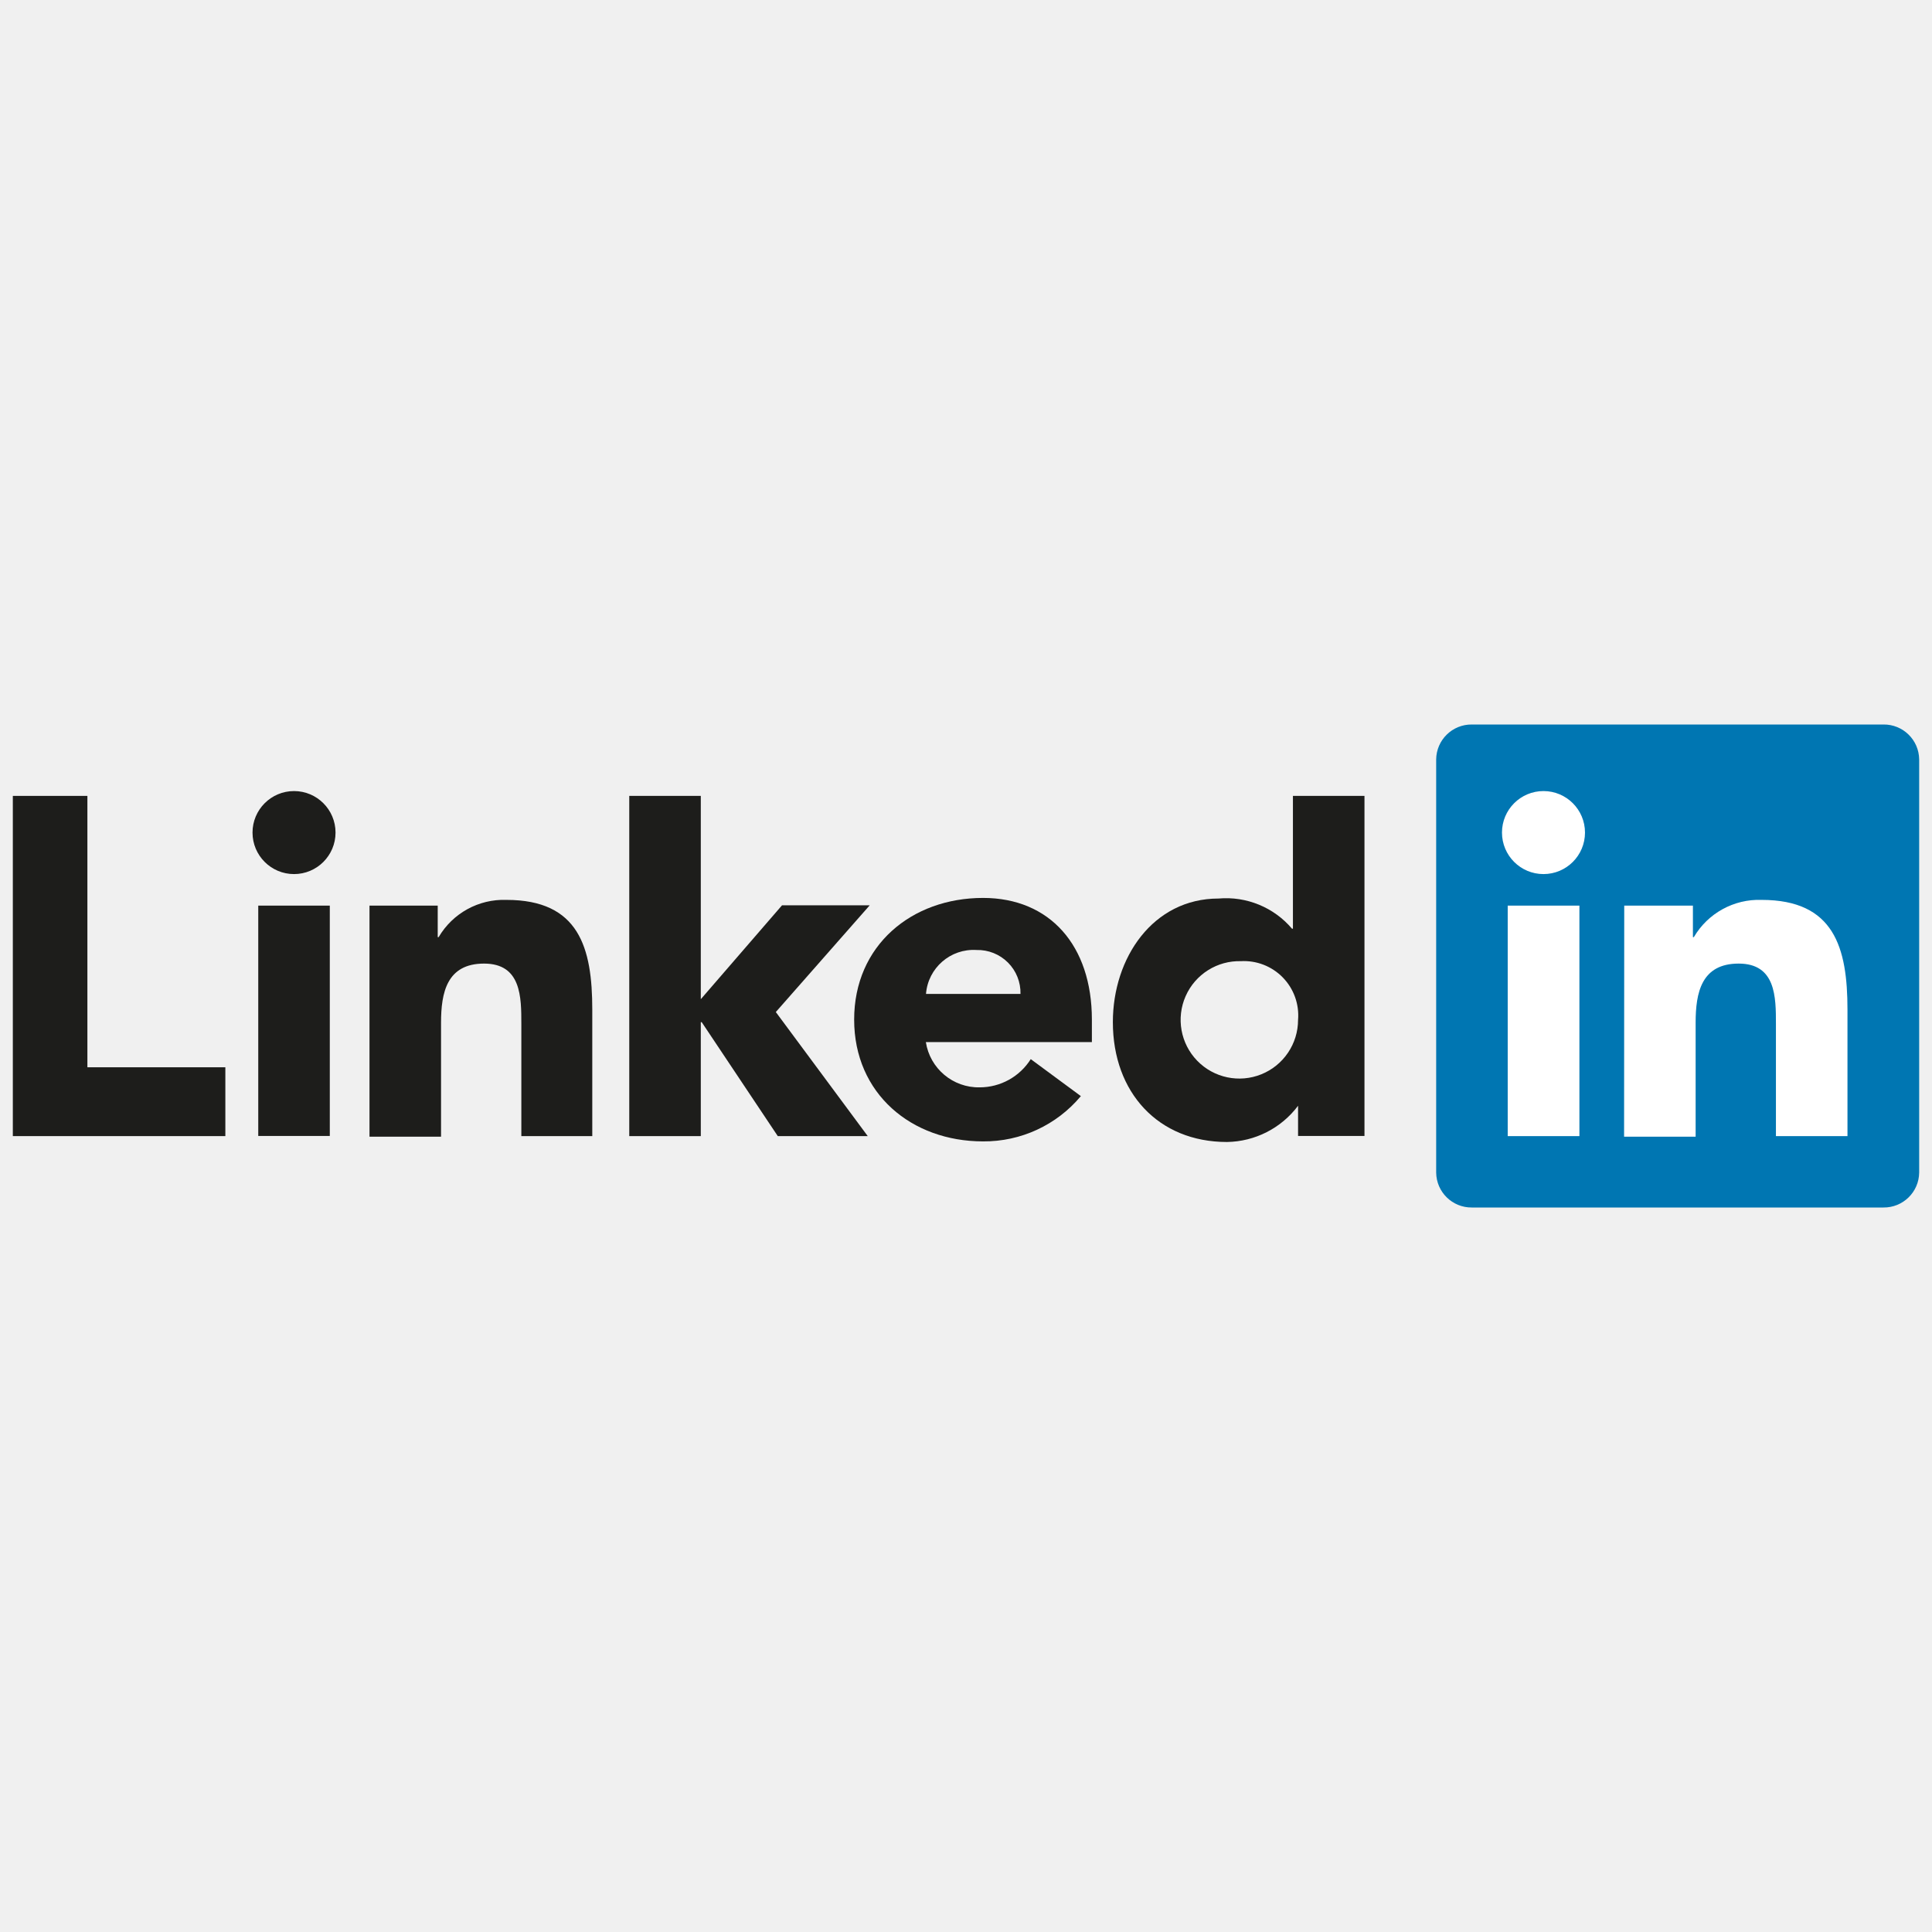
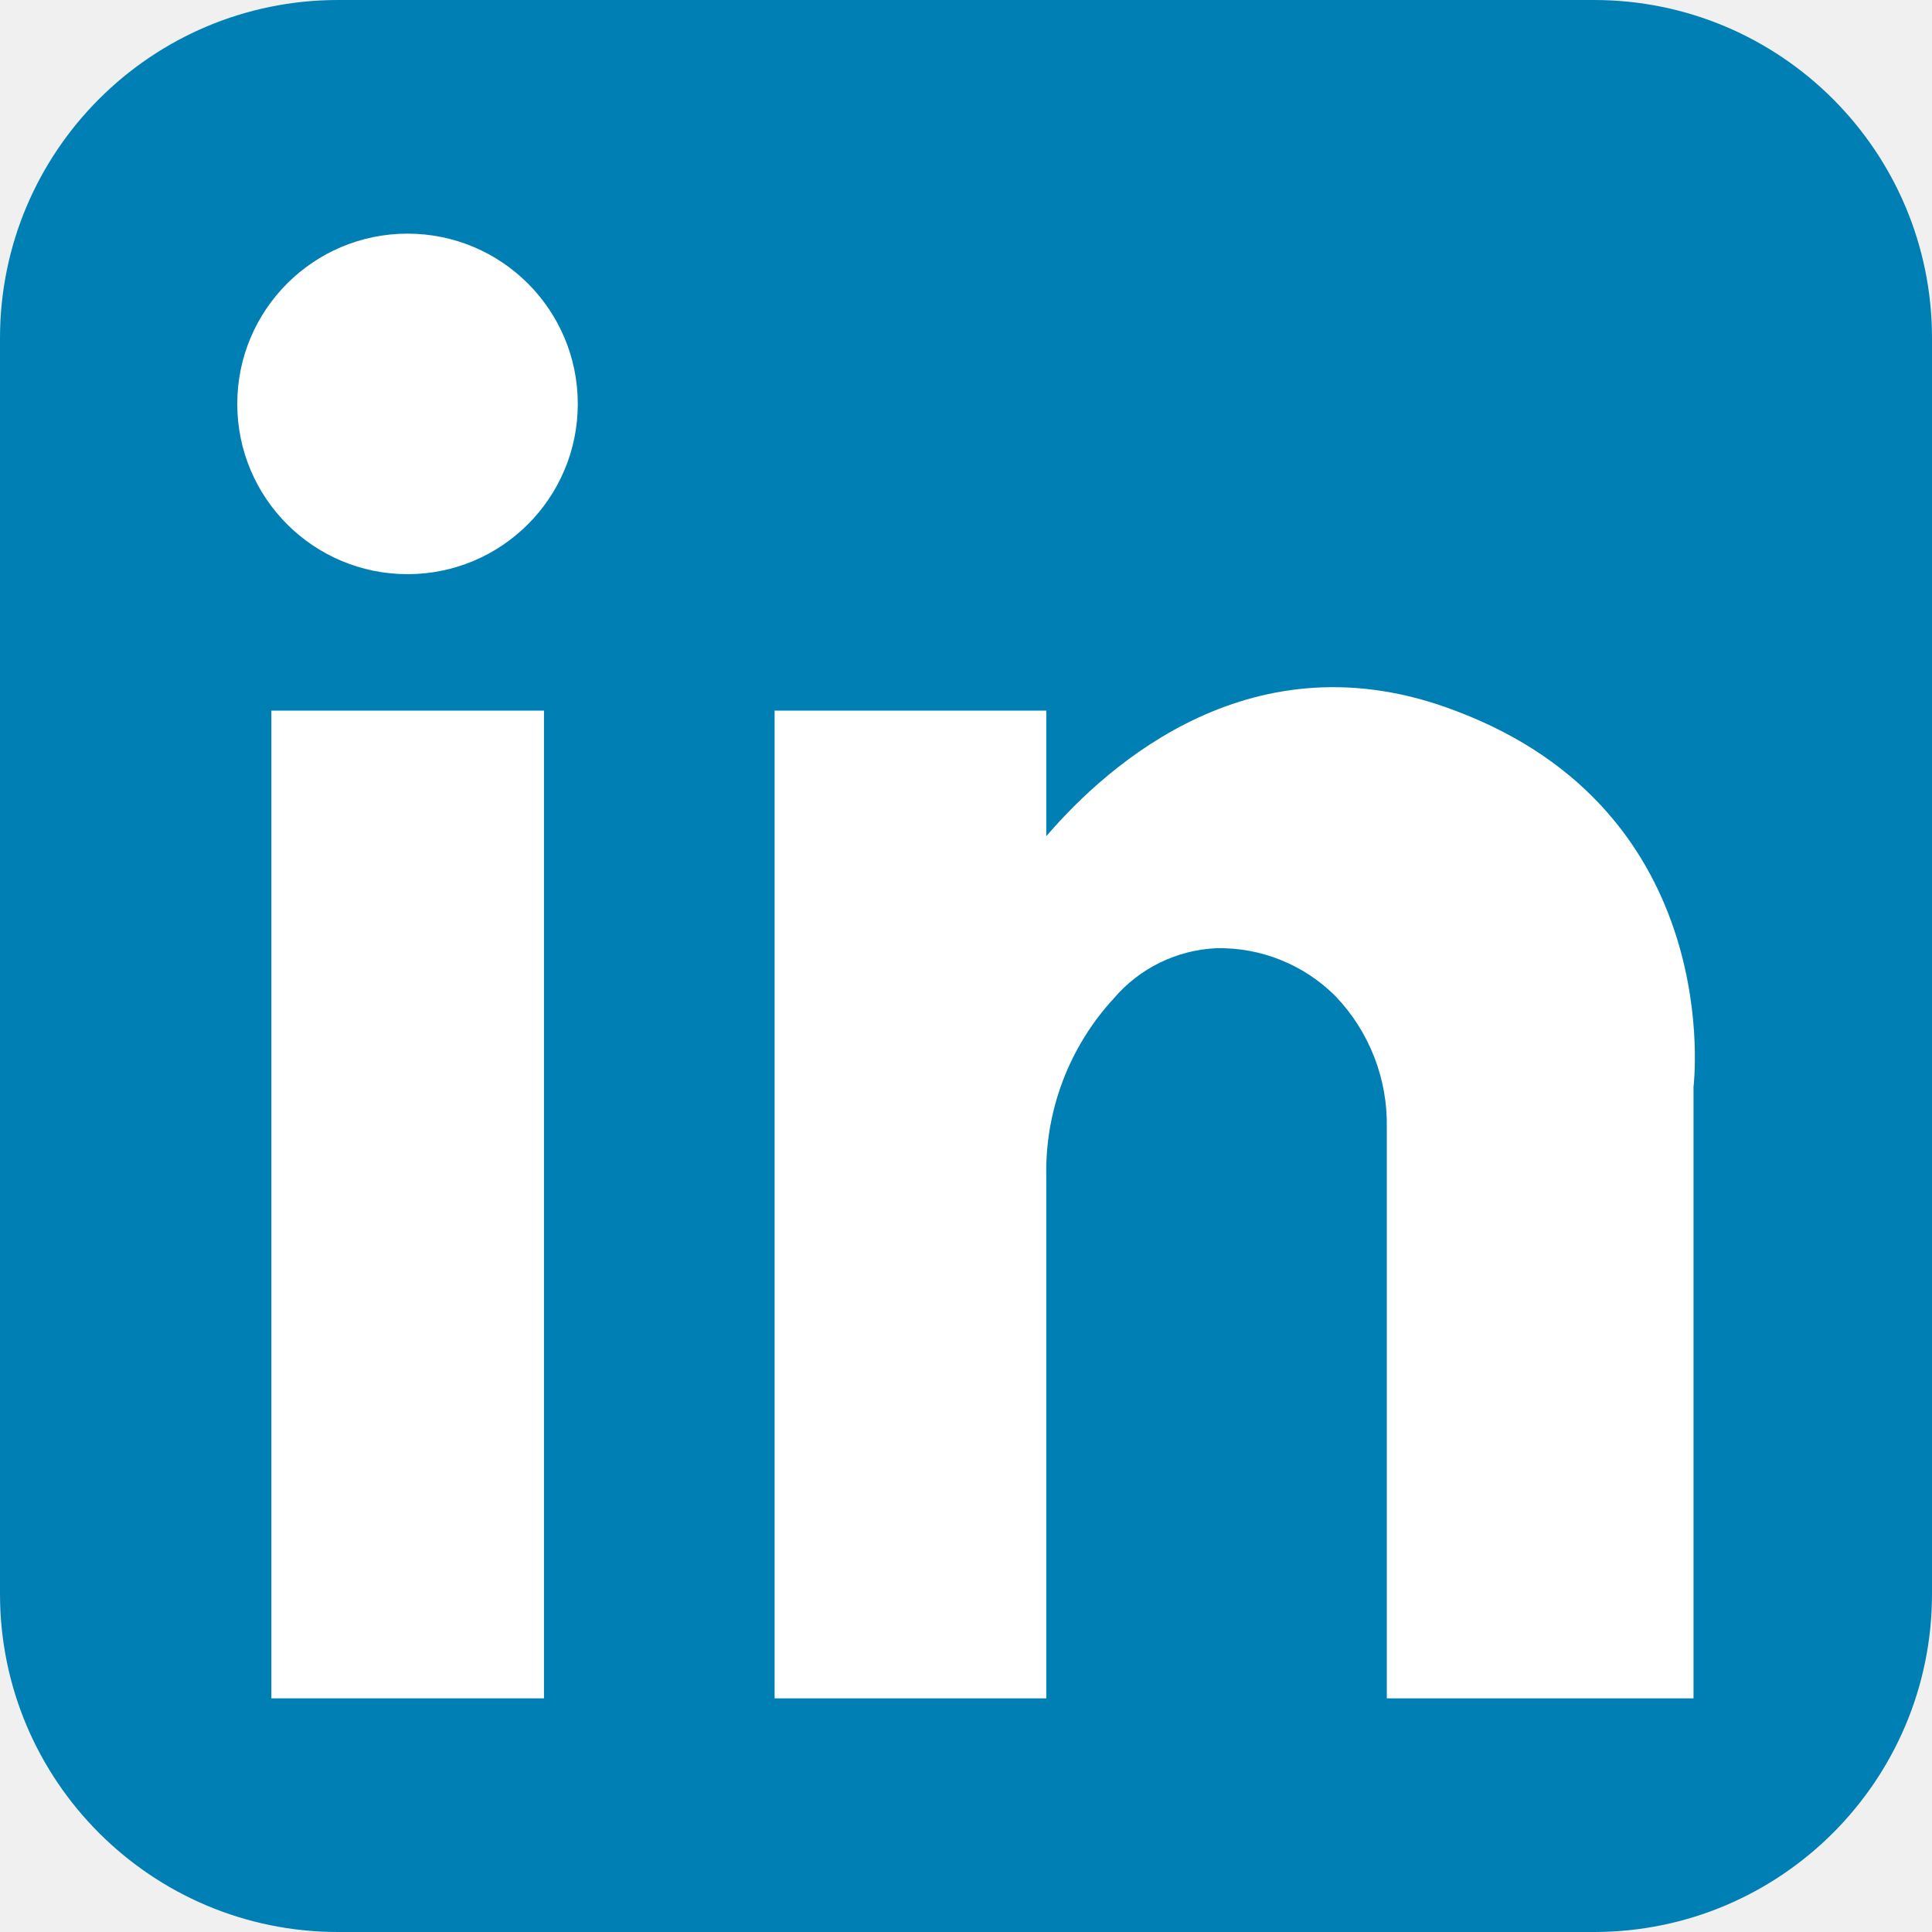
- <svg xmlns="http://www.w3.org/2000/svg" id="Linkedin" viewBox="0 0 128 128">
+ <svg xmlns="http://www.w3.org/2000/svg" viewBox="0 0 64 64">
  <defs>
-     <style>.cls-1{fill:#1d1d1b;}.cls-2{fill:#0076b2;}.cls-3{fill:#fff;}</style>
+     <style>.cls-1{fill:#007fb5;}.cls-2{fill:#fff;}</style>
  </defs>
-   <g id="original-wordmark">
-     <polygon class="cls-1" points="0.85 52.73 5.79 52.73 5.79 70.71 14.93 70.71 14.93 75.27 0.85 75.27 0.85 52.73" />
-     <path class="cls-1" d="M17.11,60h4.74V75.26H17.11Zm2.37-7.59a2.75,2.75,0,1,1-2.75,2.75,2.75,2.75,0,0,1,2.75-2.75" />
-     <polygon class="cls-1" points="41.69 52.73 46.43 52.73 46.43 66.2 51.81 59.98 57.62 59.98 51.4 67.05 57.49 75.27 51.53 75.27 46.49 67.72 46.43 67.72 46.43 75.27 41.69 75.27 41.69 52.73" />
-     <path class="cls-1" d="M24.48,60H29v2.09h.06a5,5,0,0,1,4.49-2.47c4.81,0,5.69,3.16,5.69,7.27v8.38H34.54V67.84c0-1.77,0-4-2.47-4s-2.85,1.93-2.85,3.92v7.55H24.48Z" />
-     <path class="cls-1" d="M67.61,65.85a2.84,2.84,0,0,0-2.91-2.91,3.16,3.16,0,0,0-3.35,2.91Zm4,6.77a8.35,8.35,0,0,1-6.48,3c-4.74,0-8.54-3.16-8.54-8.07s3.8-8.06,8.54-8.06c4.43,0,7.21,3.16,7.21,8.06v1.49h-11a3.54,3.54,0,0,0,3.57,3,4,4,0,0,0,3.38-1.87Z" />
-     <path class="cls-1" d="M82.23,63.68A3.89,3.89,0,1,0,86,67.57a3.6,3.6,0,0,0-3.8-3.89M90.4,75.26H86v-2H86a6,6,0,0,1-4.71,2.4c-4.56,0-7.56-3.29-7.56-7.94,0-4.27,2.66-8.19,7-8.19a5.73,5.73,0,0,1,4.87,2h.06v-8.8H90.4Z" />
-     <path class="cls-2" d="M124.78,48H97.51a2.34,2.34,0,0,0-2.36,2.31V77.69A2.34,2.34,0,0,0,97.51,80h27.27a2.34,2.34,0,0,0,2.37-2.31V50.31A2.34,2.34,0,0,0,124.78,48Z" />
-     <path class="cls-3" d="M99.89,60h4.75V75.27H99.89Zm2.37-7.59a2.75,2.75,0,1,1-2.75,2.75,2.75,2.75,0,0,1,2.75-2.75" />
-     <path class="cls-3" d="M107.61,60h4.55v2.09h.06a5,5,0,0,1,4.49-2.47c4.81,0,5.69,3.16,5.69,7.27v8.38h-4.74V67.84c0-1.77,0-4-2.47-4s-2.85,1.93-2.85,3.92v7.55h-4.74Z" />
+   <g data-name="14-linkedin" id="_14-linkedin">
+     <rect class="cls-1" height="64" rx="11.2" ry="11.2" width="64" />
+     <rect class="cls-2" height="32.72" width="9.03" x="8.99" y="23.54" />
+     <path class="cls-2" d="M48.2,23.54C41.54,21,36.72,25.3,34.66,27.7V23.54h-9V56.26h9V39a8.45,8.45,0,0,1,2.23-5.92,4.75,4.75,0,0,1,3.41-1.67A5.42,5.42,0,0,1,44.24,33a6.13,6.13,0,0,1,1.7,4.35V56.26H56.1V36S57.23,26.92,48.2,23.54Z" />
+     <circle class="cls-2" cx="13.5" cy="13.38" r="5.64" />
  </g>
</svg>
